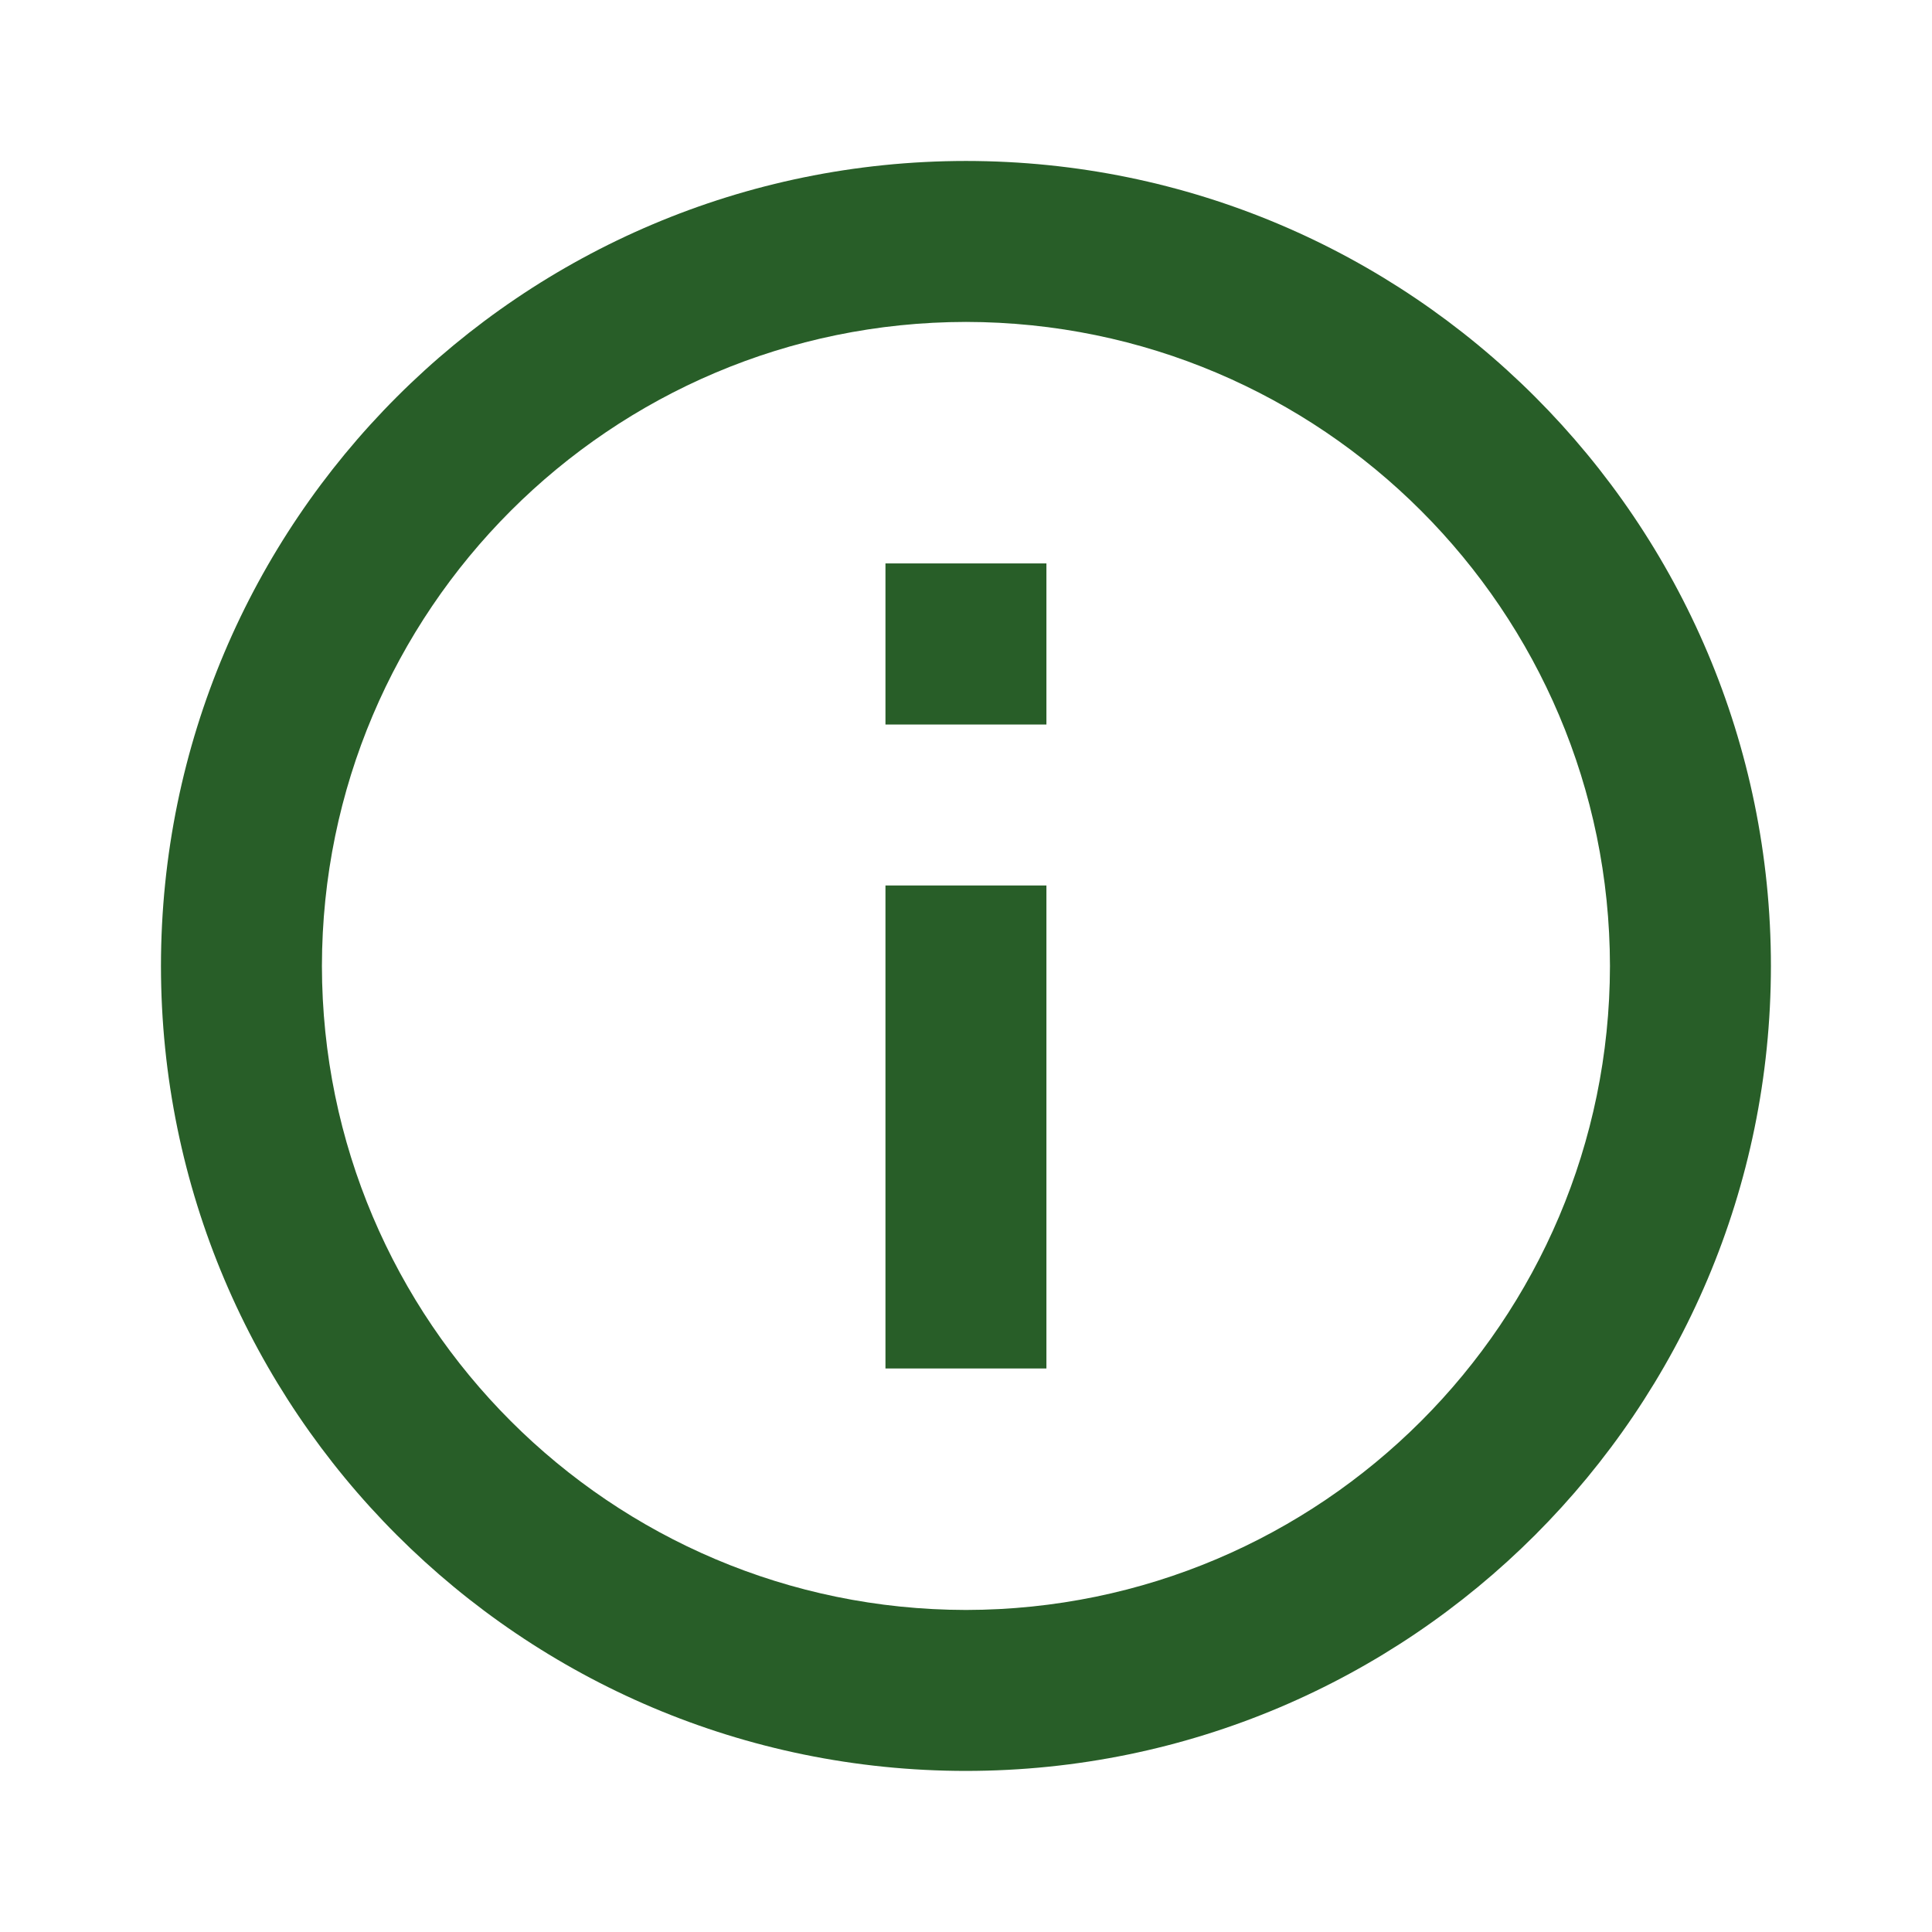
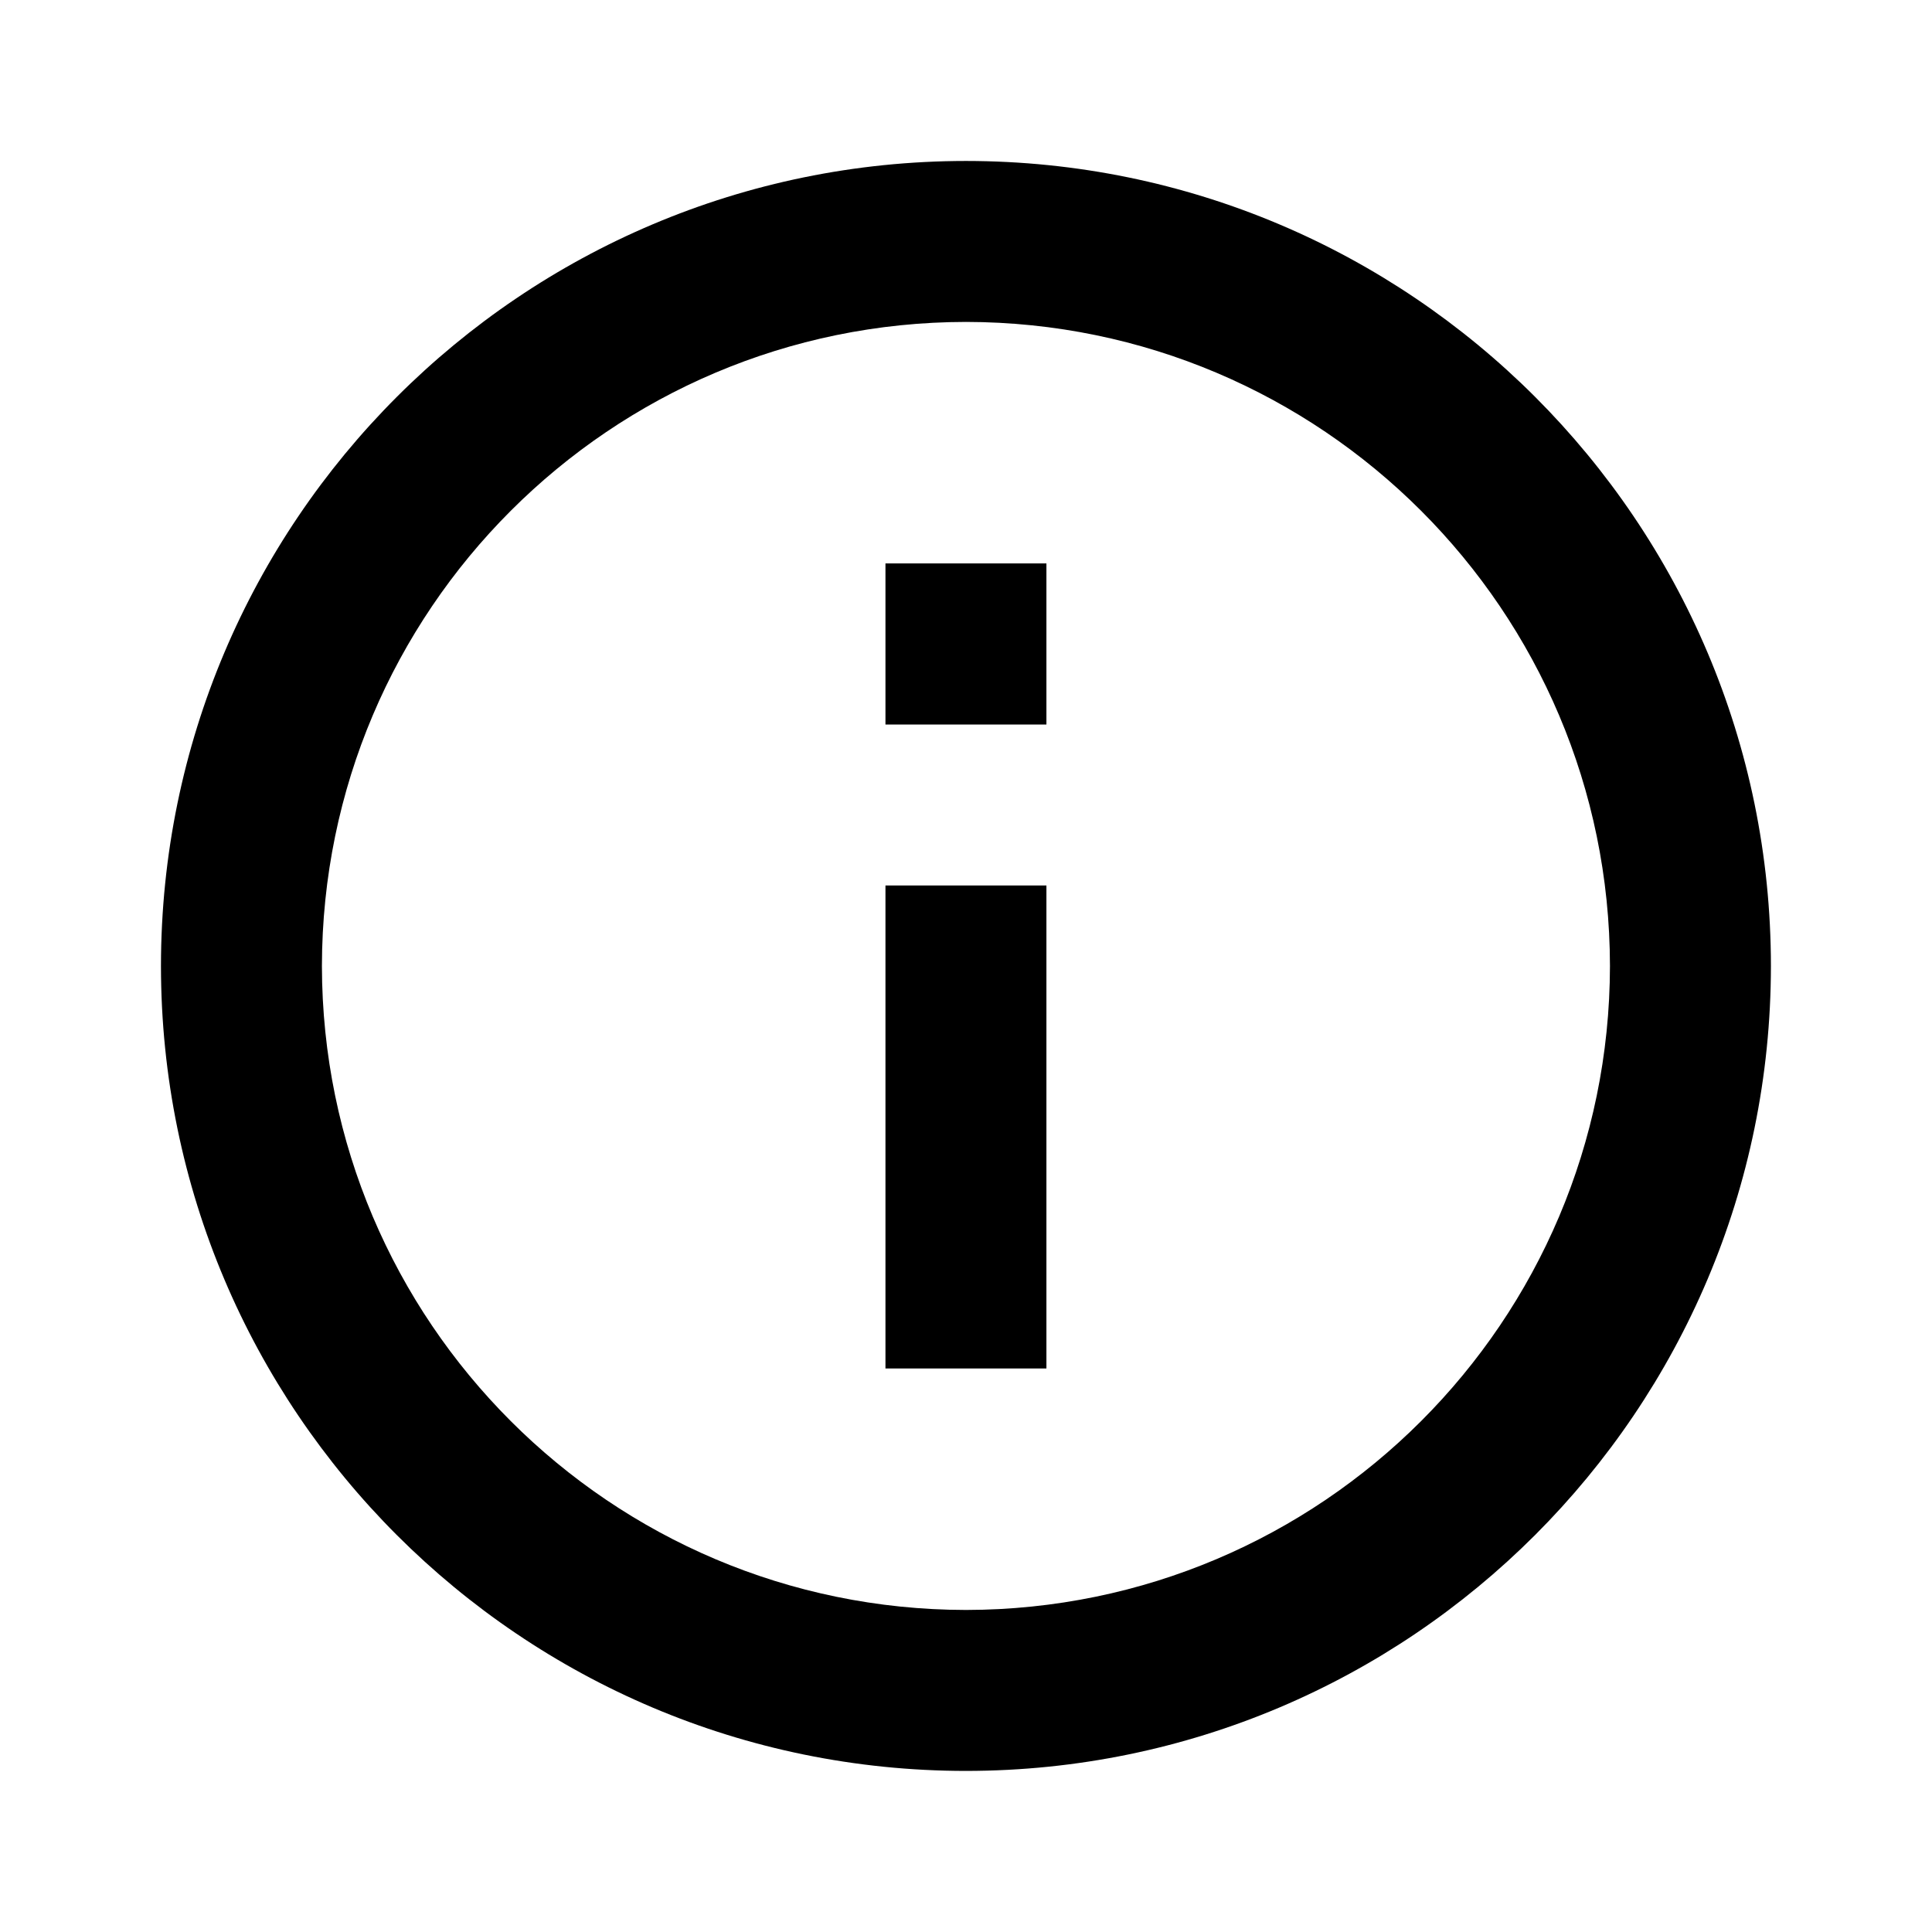
<svg xmlns="http://www.w3.org/2000/svg" width="16" height="16" viewBox="0 0 16 16" fill="none">
-   <path fill-rule="evenodd" clip-rule="evenodd" d="M8 1.333A6.67 6.67 0 0 0 1.333 8 6.669 6.669 0 0 0 8 14.666 6.669 6.669 0 0 0 14.666 8 6.669 6.669 0 0 0 8 1.333zm-.667 3.333V6h1.333V4.666H7.333zm0 2.667v4h1.333v-4H7.333zM2.666 8A5.34 5.34 0 0 0 8 13.333 5.34 5.34 0 0 0 13.333 8 5.34 5.34 0 0 0 8 2.666 5.34 5.34 0 0 0 2.666 8z" fill="#285E28" />
+   <path fill-rule="evenodd" clip-rule="evenodd" d="M8 1.333A6.67 6.67 0 0 0 1.333 8 6.669 6.669 0 0 0 8 14.666 6.669 6.669 0 0 0 14.666 8 6.669 6.669 0 0 0 8 1.333zm-.667 3.333V6h1.333V4.666H7.333zm0 2.667v4h1.333v-4H7.333zM2.666 8A5.34 5.34 0 0 0 8 13.333 5.34 5.34 0 0 0 13.333 8 5.34 5.34 0 0 0 8 2.666 5.34 5.34 0 0 0 2.666 8z" fill="currentColor" />
</svg>
